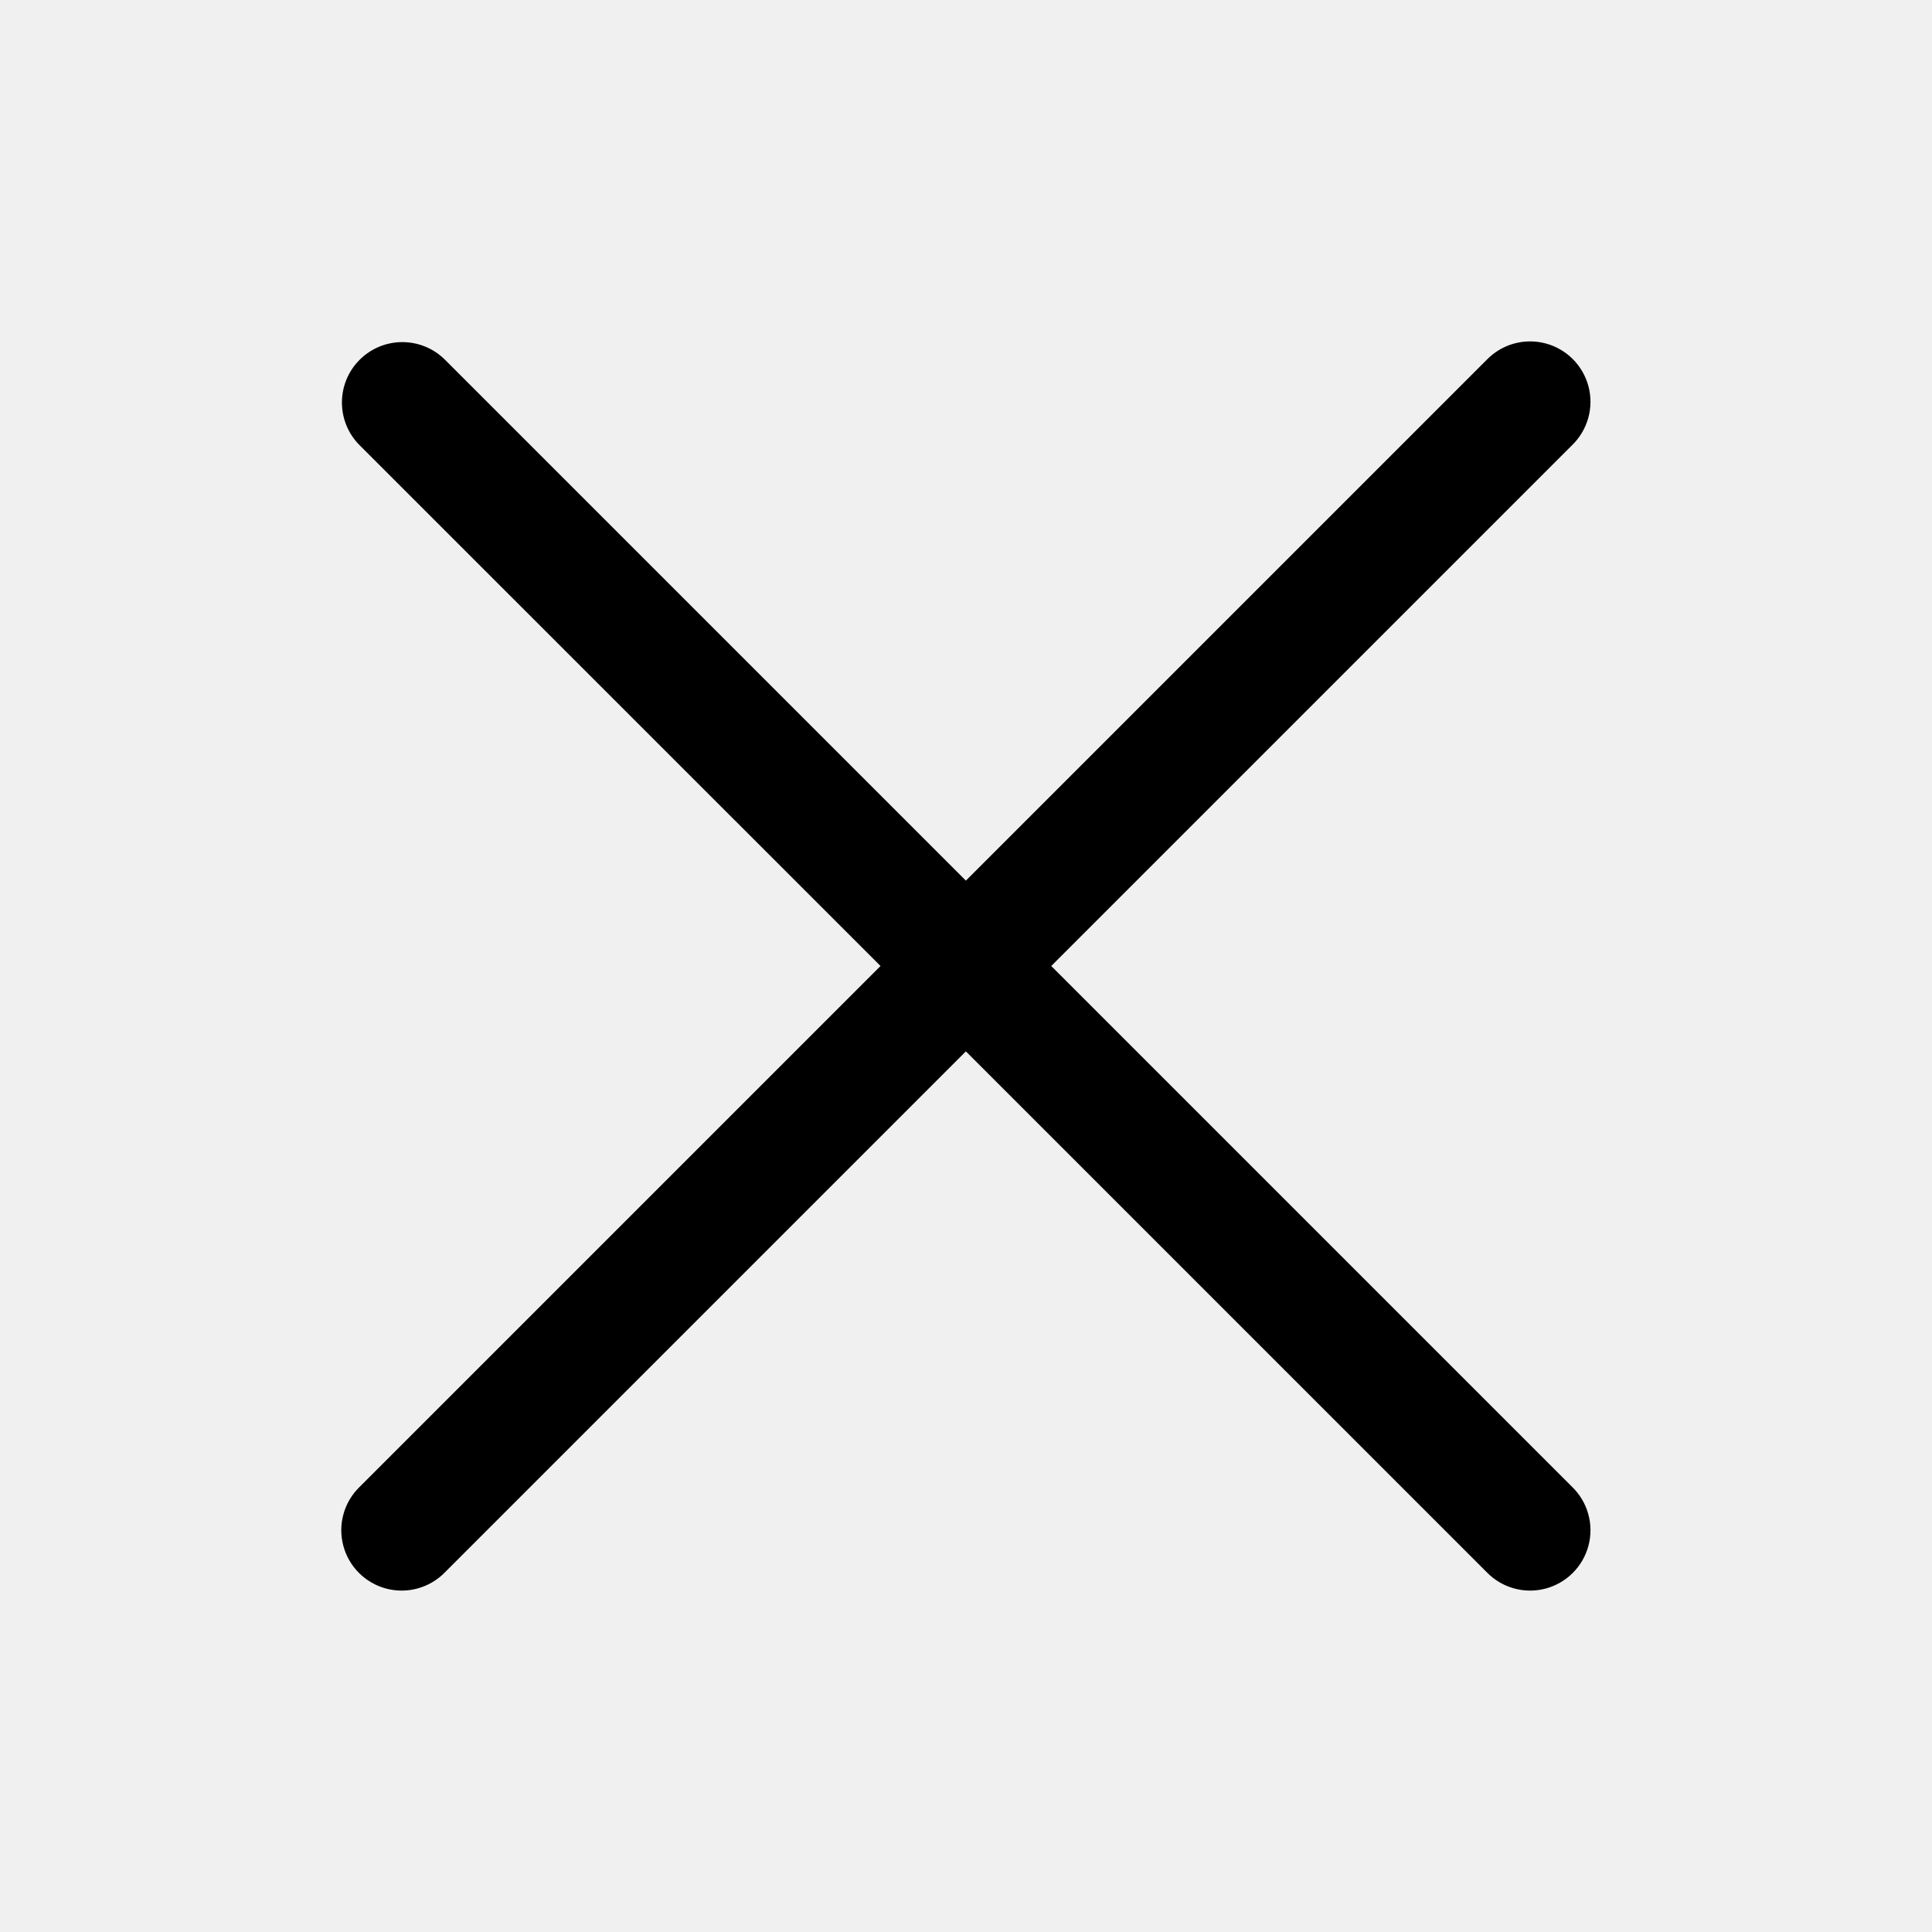
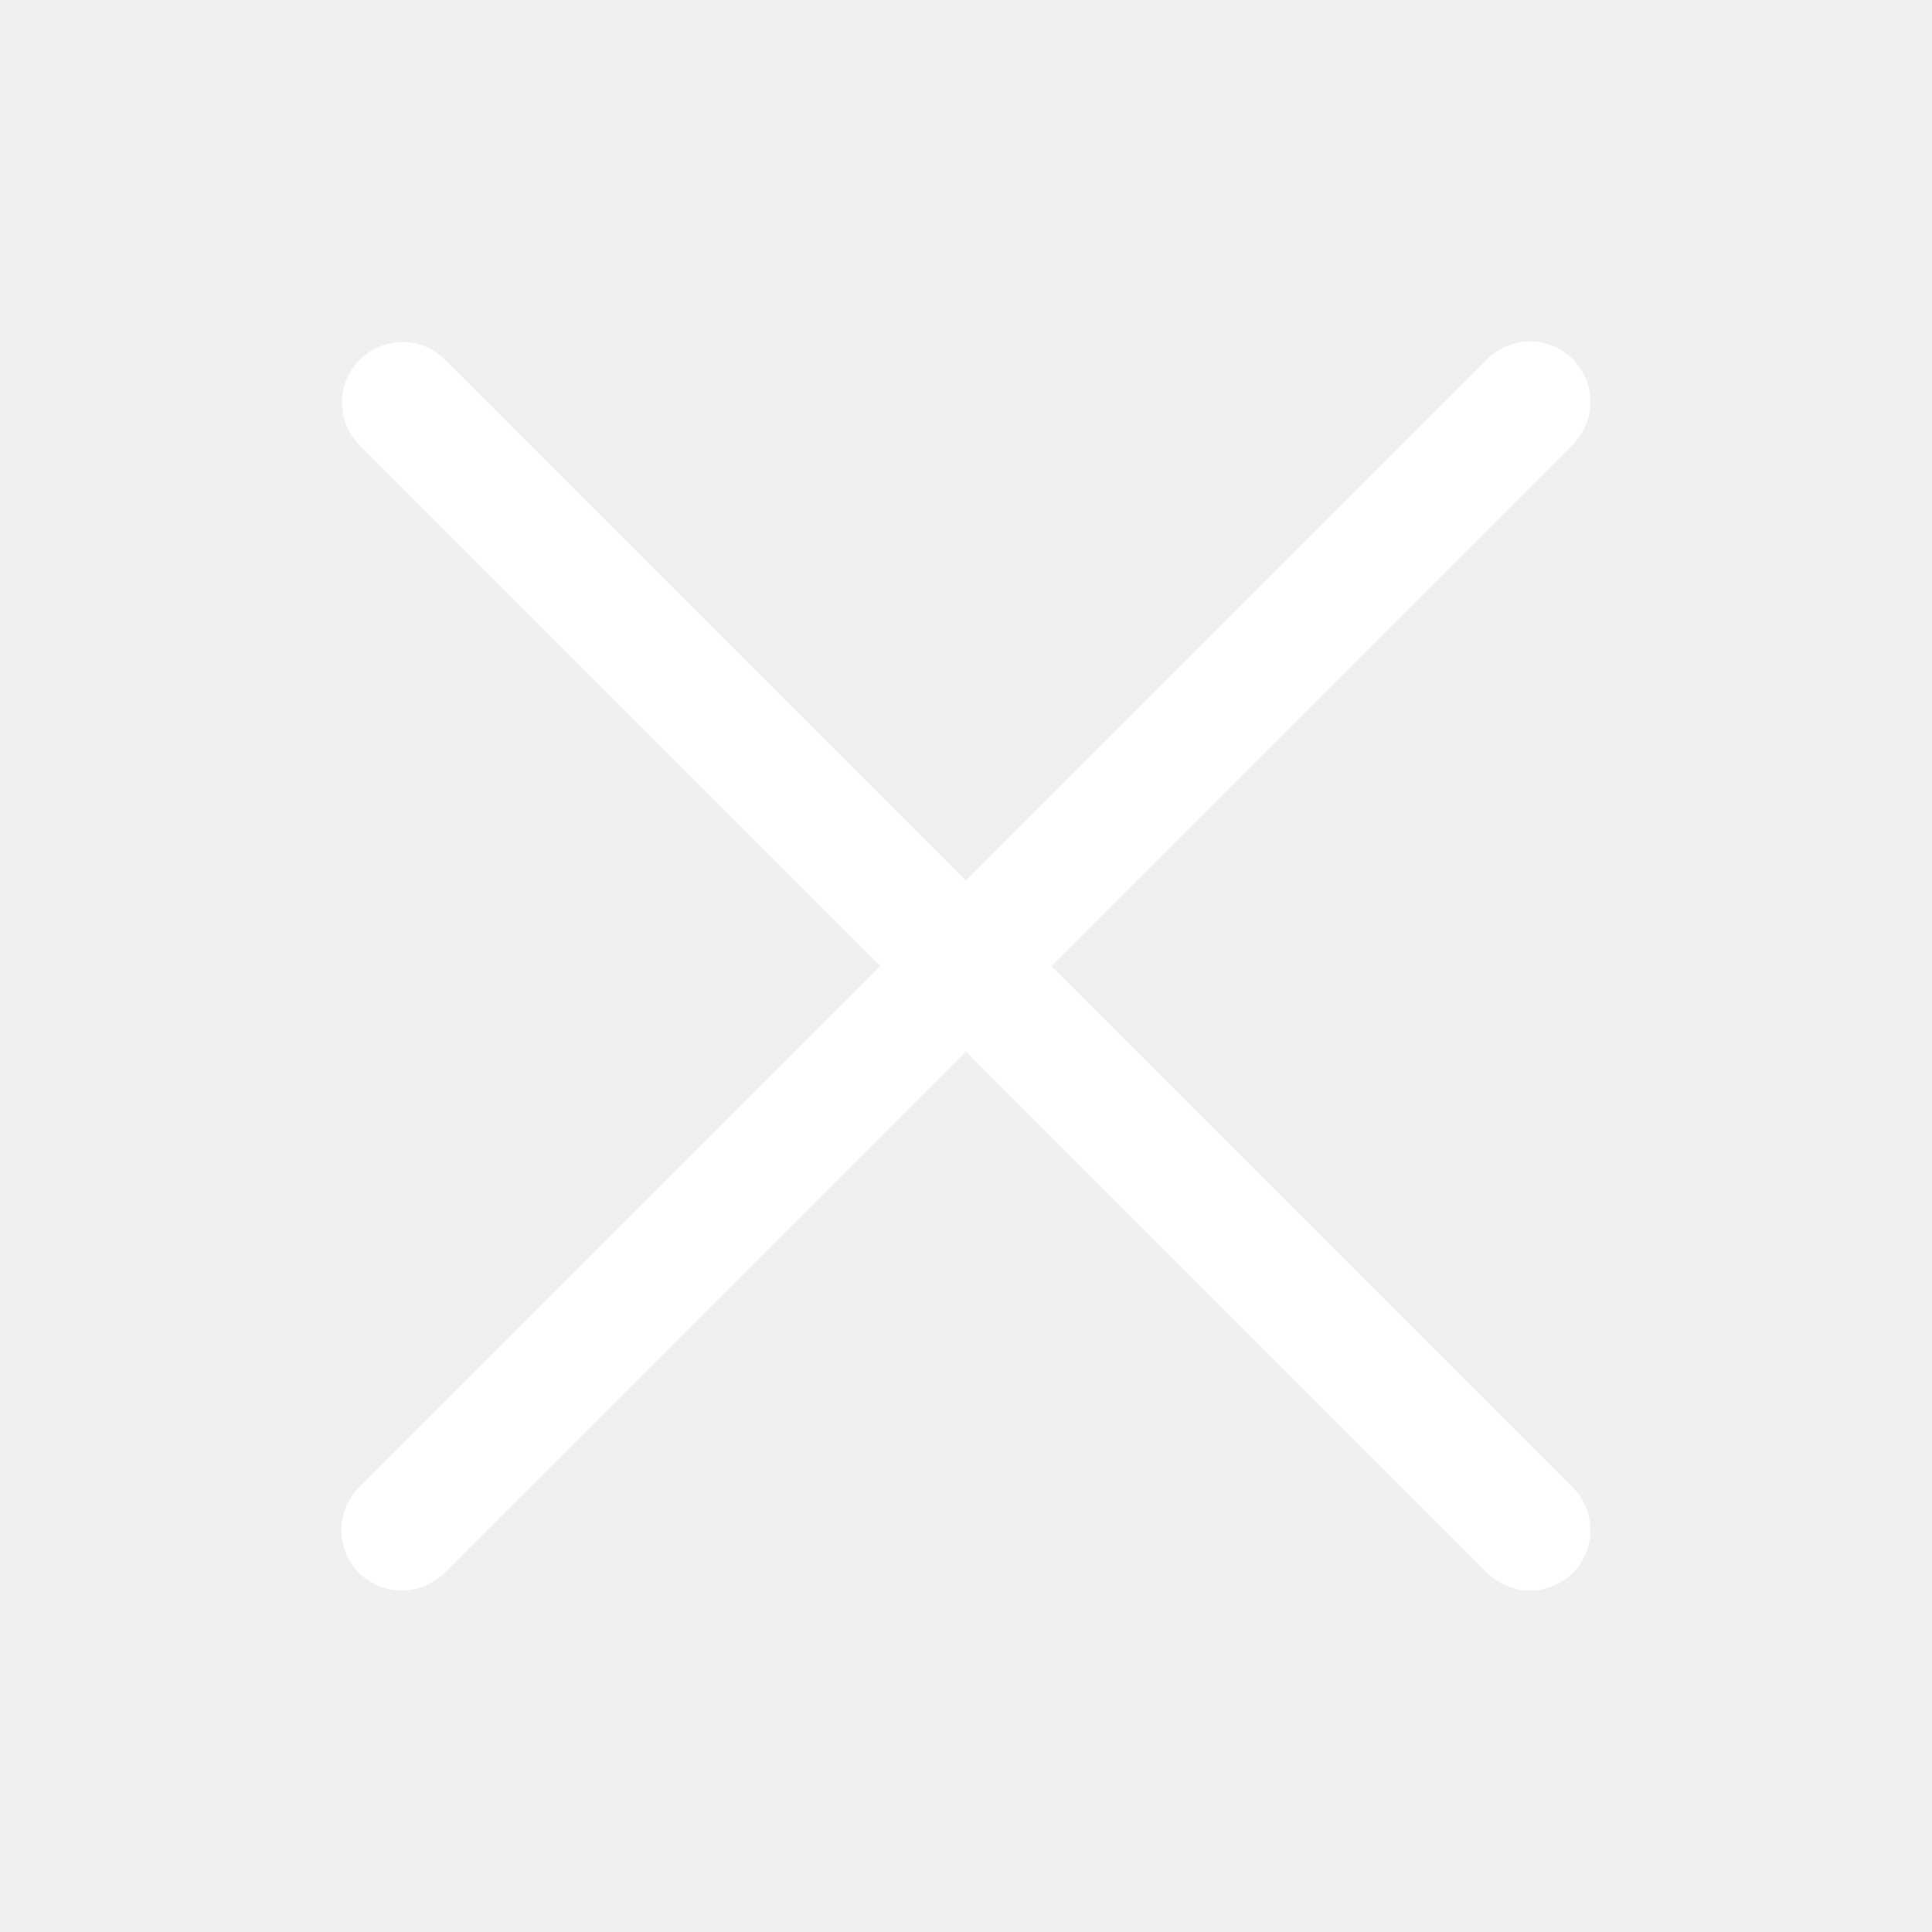
- <svg xmlns="http://www.w3.org/2000/svg" width="16" height="16" fill="currentColor" viewBox="0 0 16 16">
+ <svg xmlns="http://www.w3.org/2000/svg" width="16" height="16" fill="#ffffff" viewBox="0 0 16 16">
  <path d="M13.019 3.687a.5.5 0 1 0-.707-.707L7.999 7.293 3.686 2.98a.5.5 0 1 0-.708.707L7.292 8l-4.313 4.313a.5.5 0 1 0 .707.707l4.313-4.313 4.313 4.313a.5.5 0 1 0 .707-.707L8.706 8l4.313-4.313Z" />
</svg>
